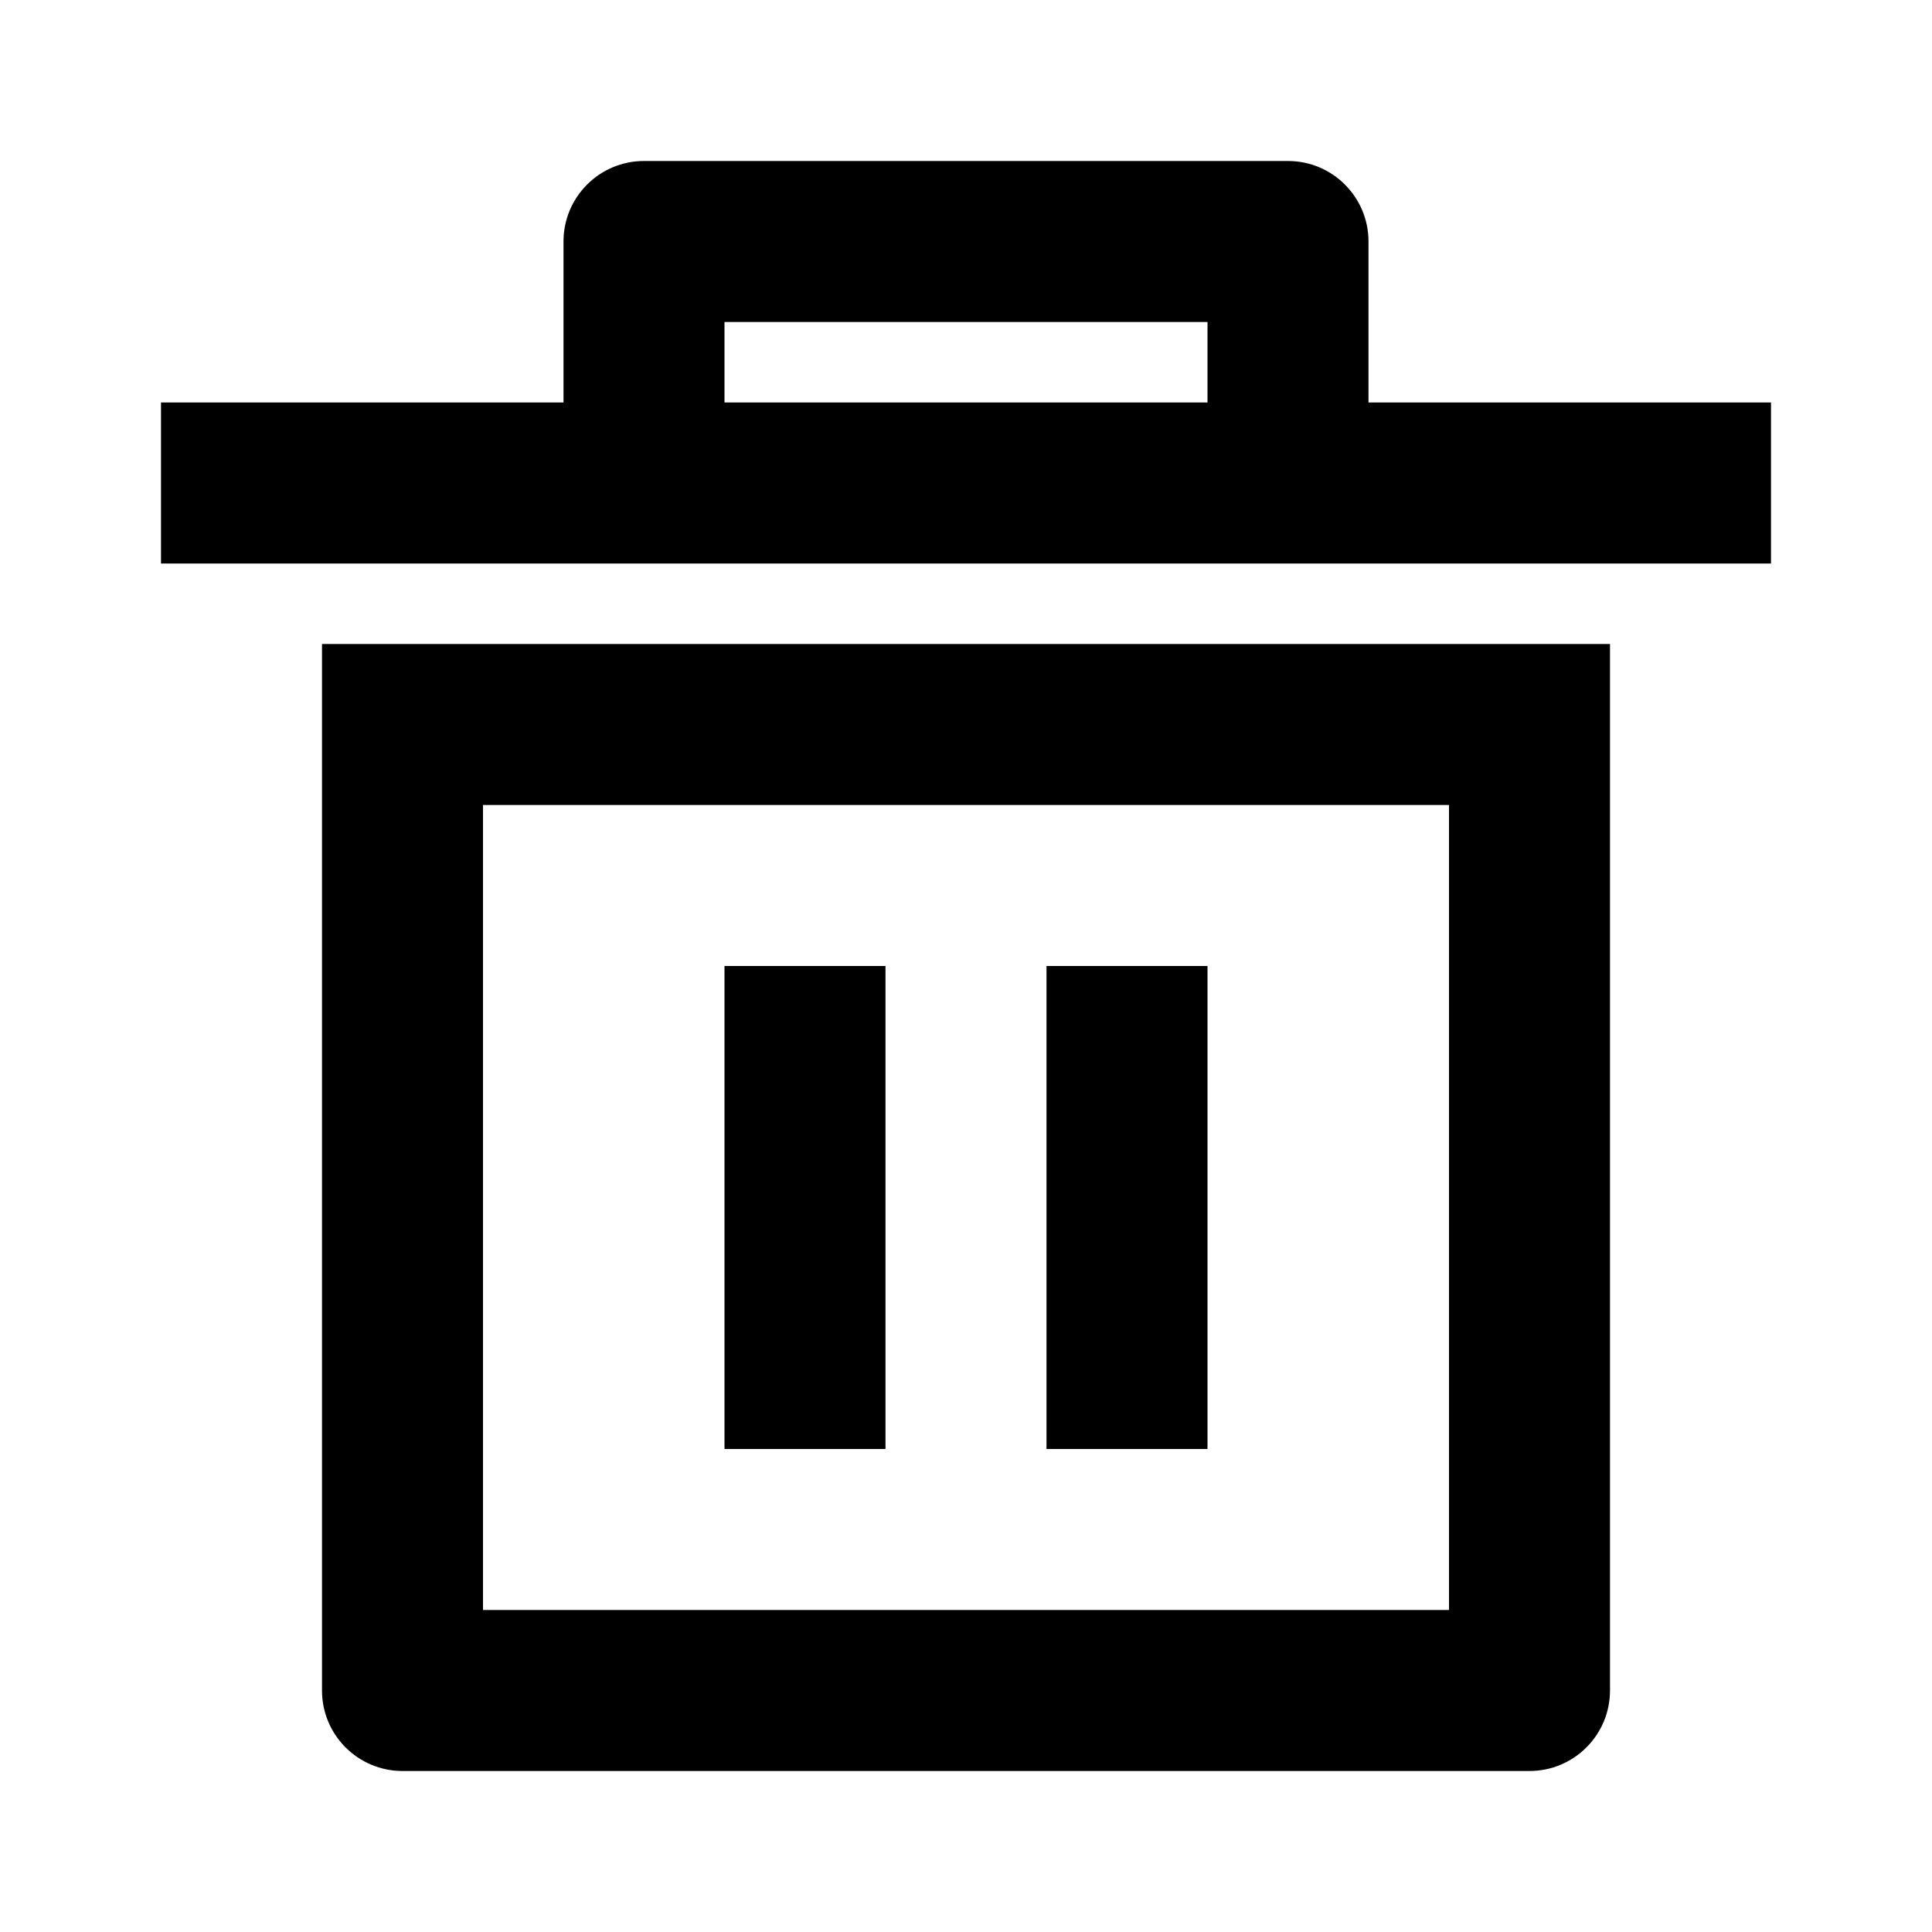
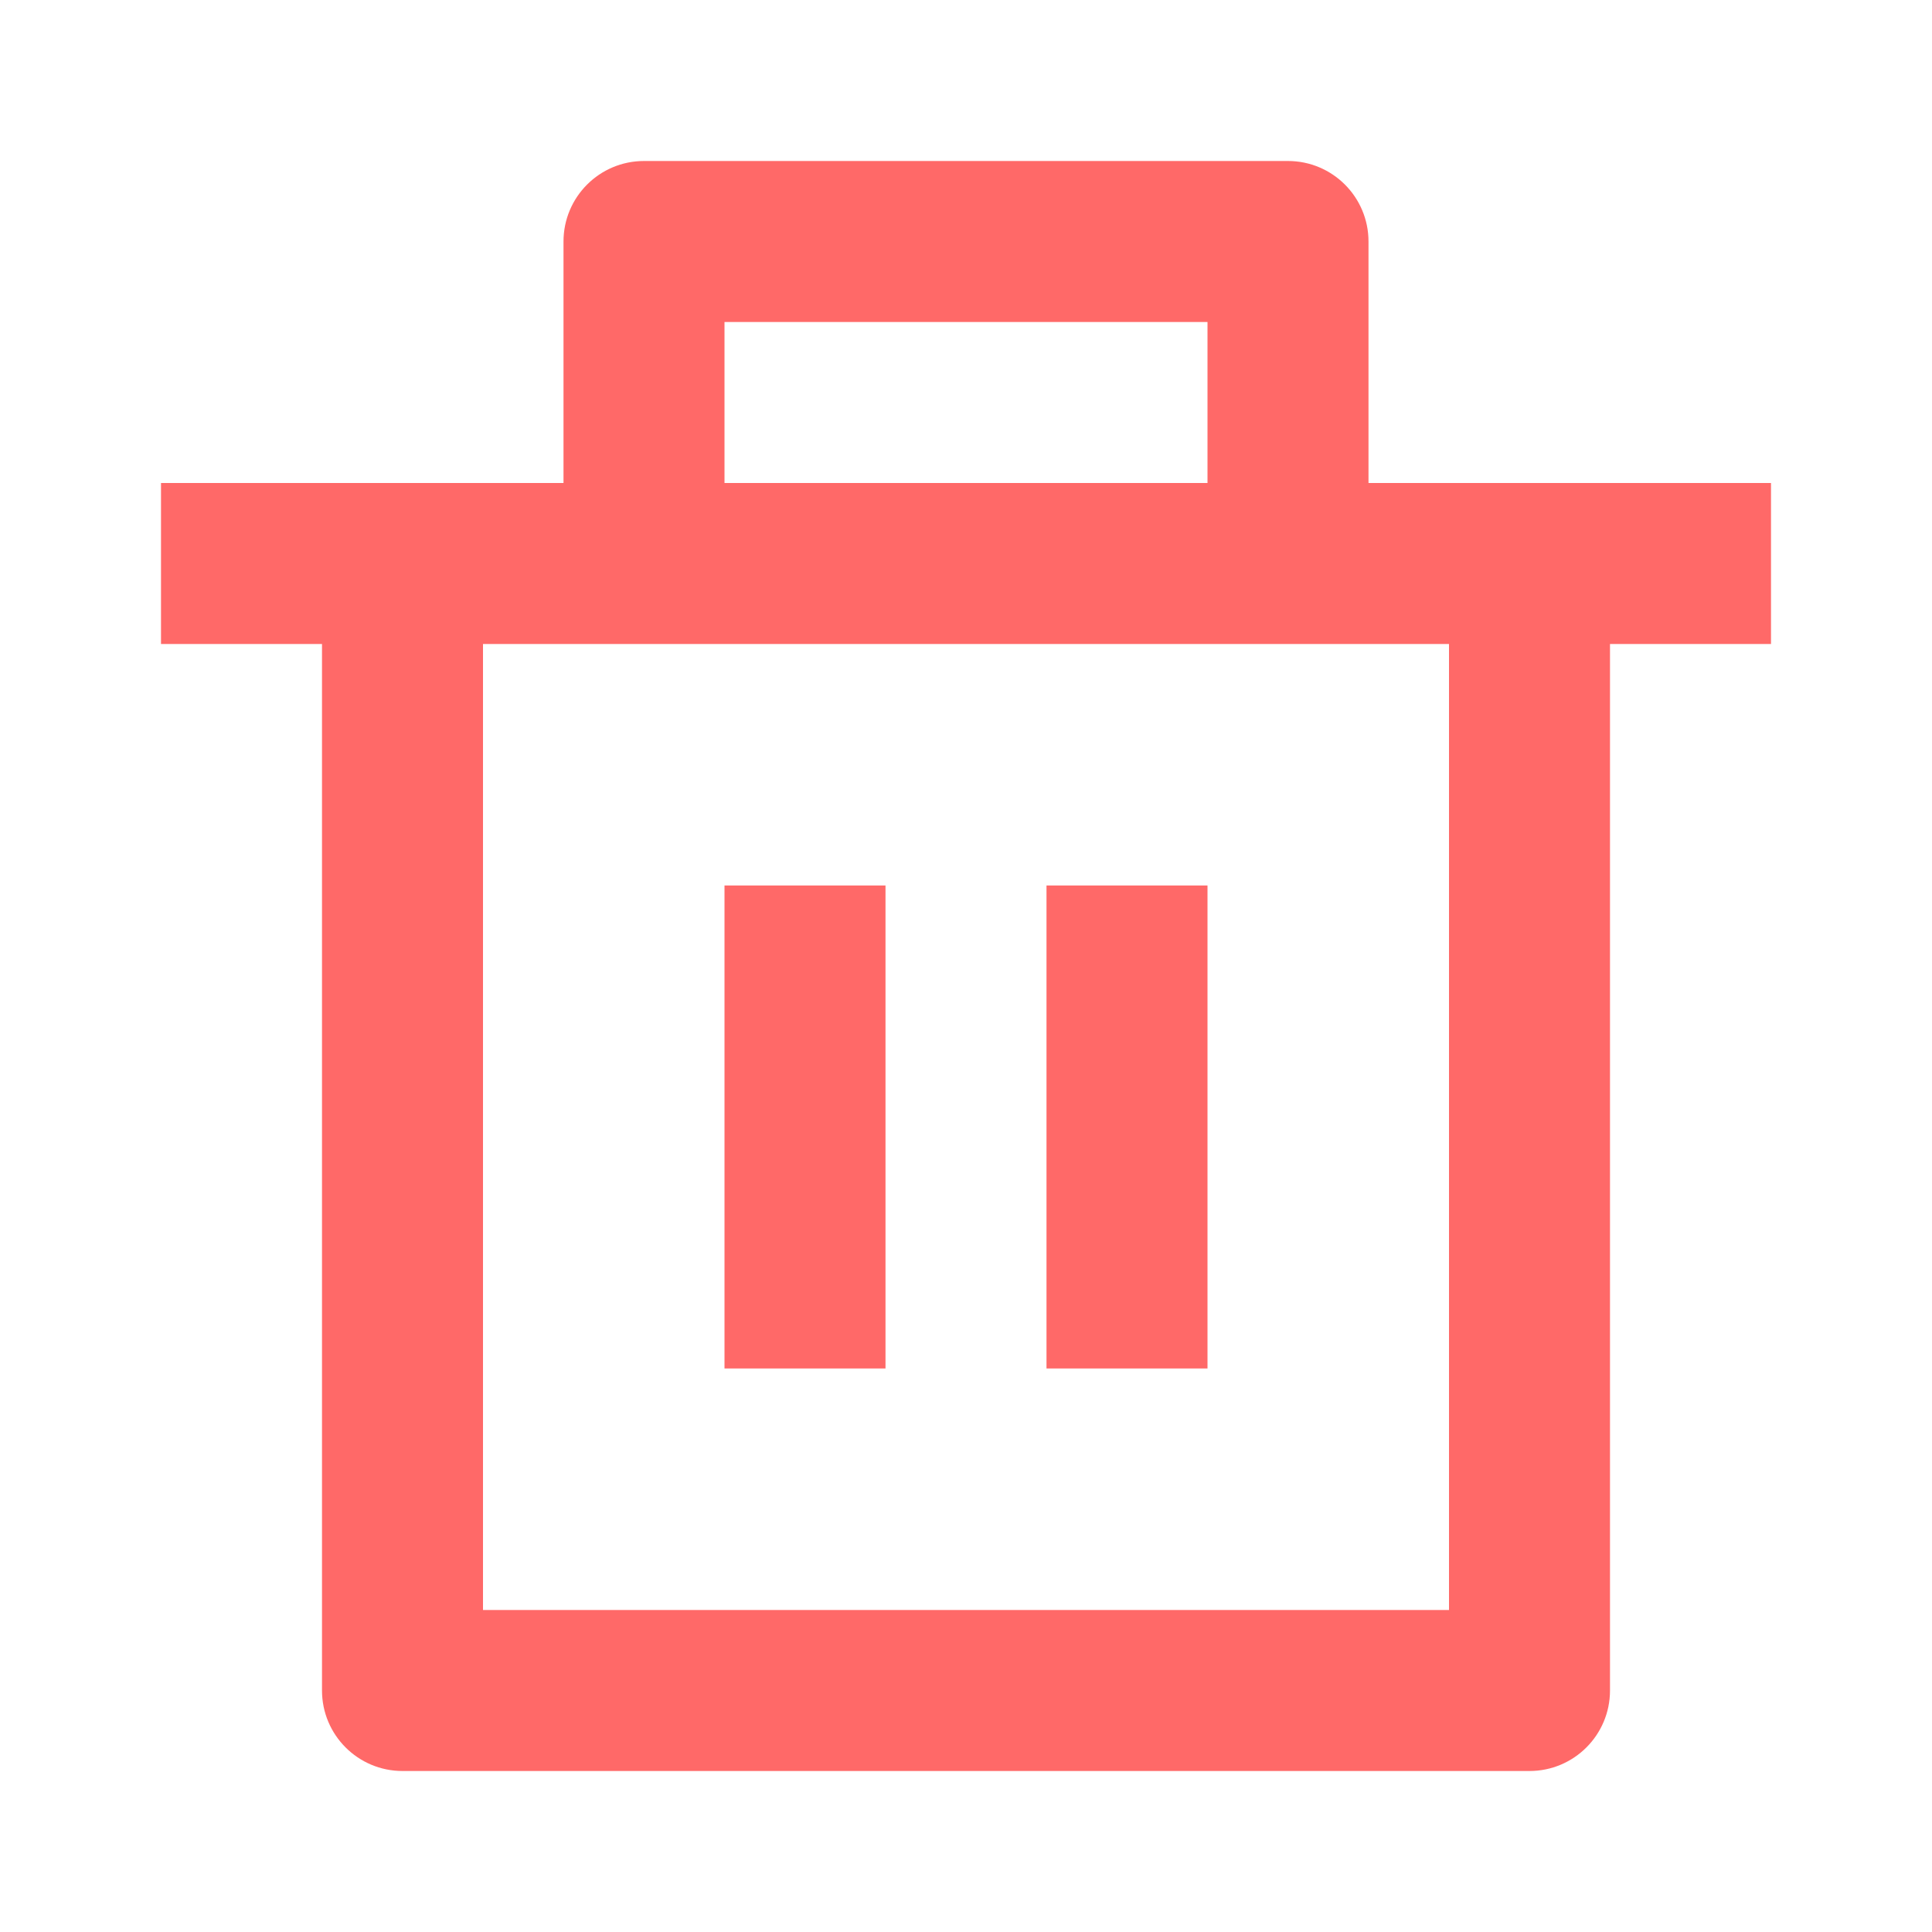
- <svg xmlns="http://www.w3.org/2000/svg" viewBox="0 0 24 24" height="512" width="512">
+ <svg xmlns="http://www.w3.org/2000/svg" viewBox="0 0 24 24" height="64" width="64">
  <g>
    <path fill="none" d="M0 0h24v24H0z" />
-     <path d="M4 8h16v13a1 1 0 0 1-1 1H5a1 1 0 0 1-1-1V8zm2 2v10h12V10H6zm3 2h2v6H9v-6zm4 0h2v6h-2v-6zM7 5V3a1 1 0 0 1 1-1h8a1 1 0 0 1 1 1v2h5v2H2V5h5zm2-1v1h6V4H9z" />
+     <path d="M17 6h5v2h-2v13a1 1 0 0 1-1 1H5a1 1 0 0 1-1-1V8H2V6h5V3a1 1 0 0 1 1-1h8a1 1 0 0 1 1 1v3zm1 2H6v12h12V8zm-9 3h2v6H9v-6zm4 0h2v6h-2v-6zM9 4v2h6V4H9z" fill="#ff6968" />
  </g>
</svg>
